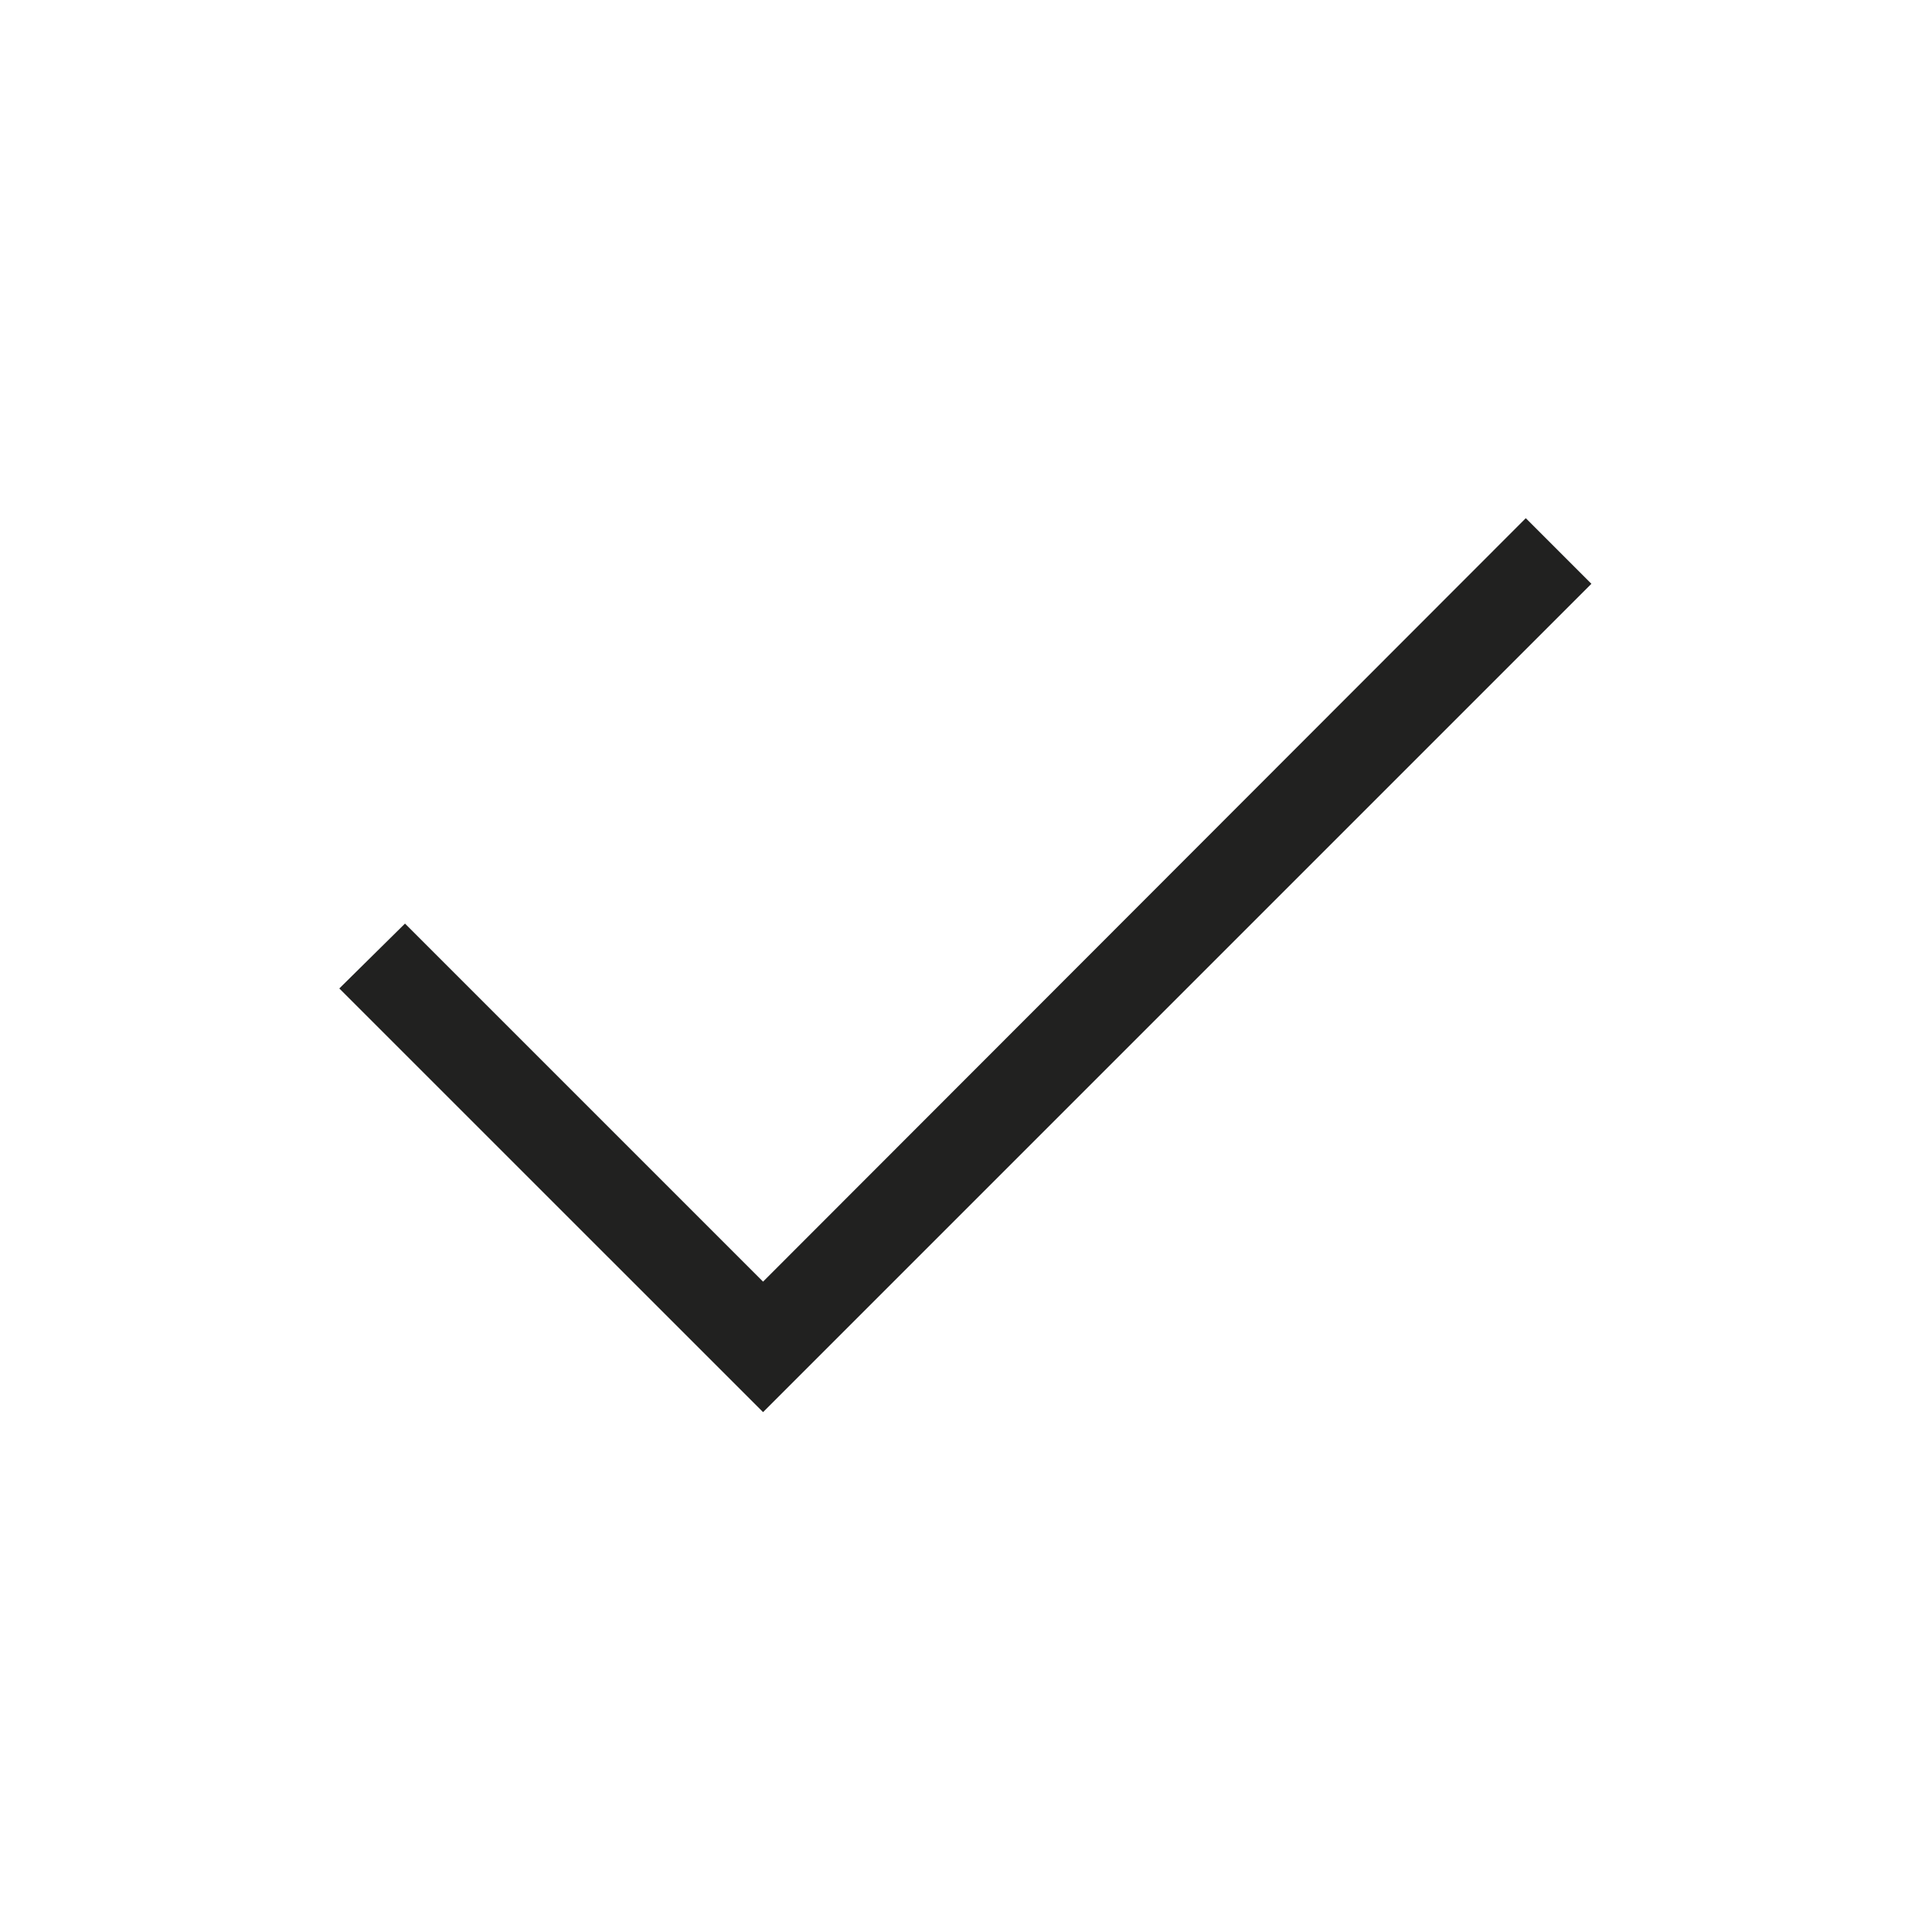
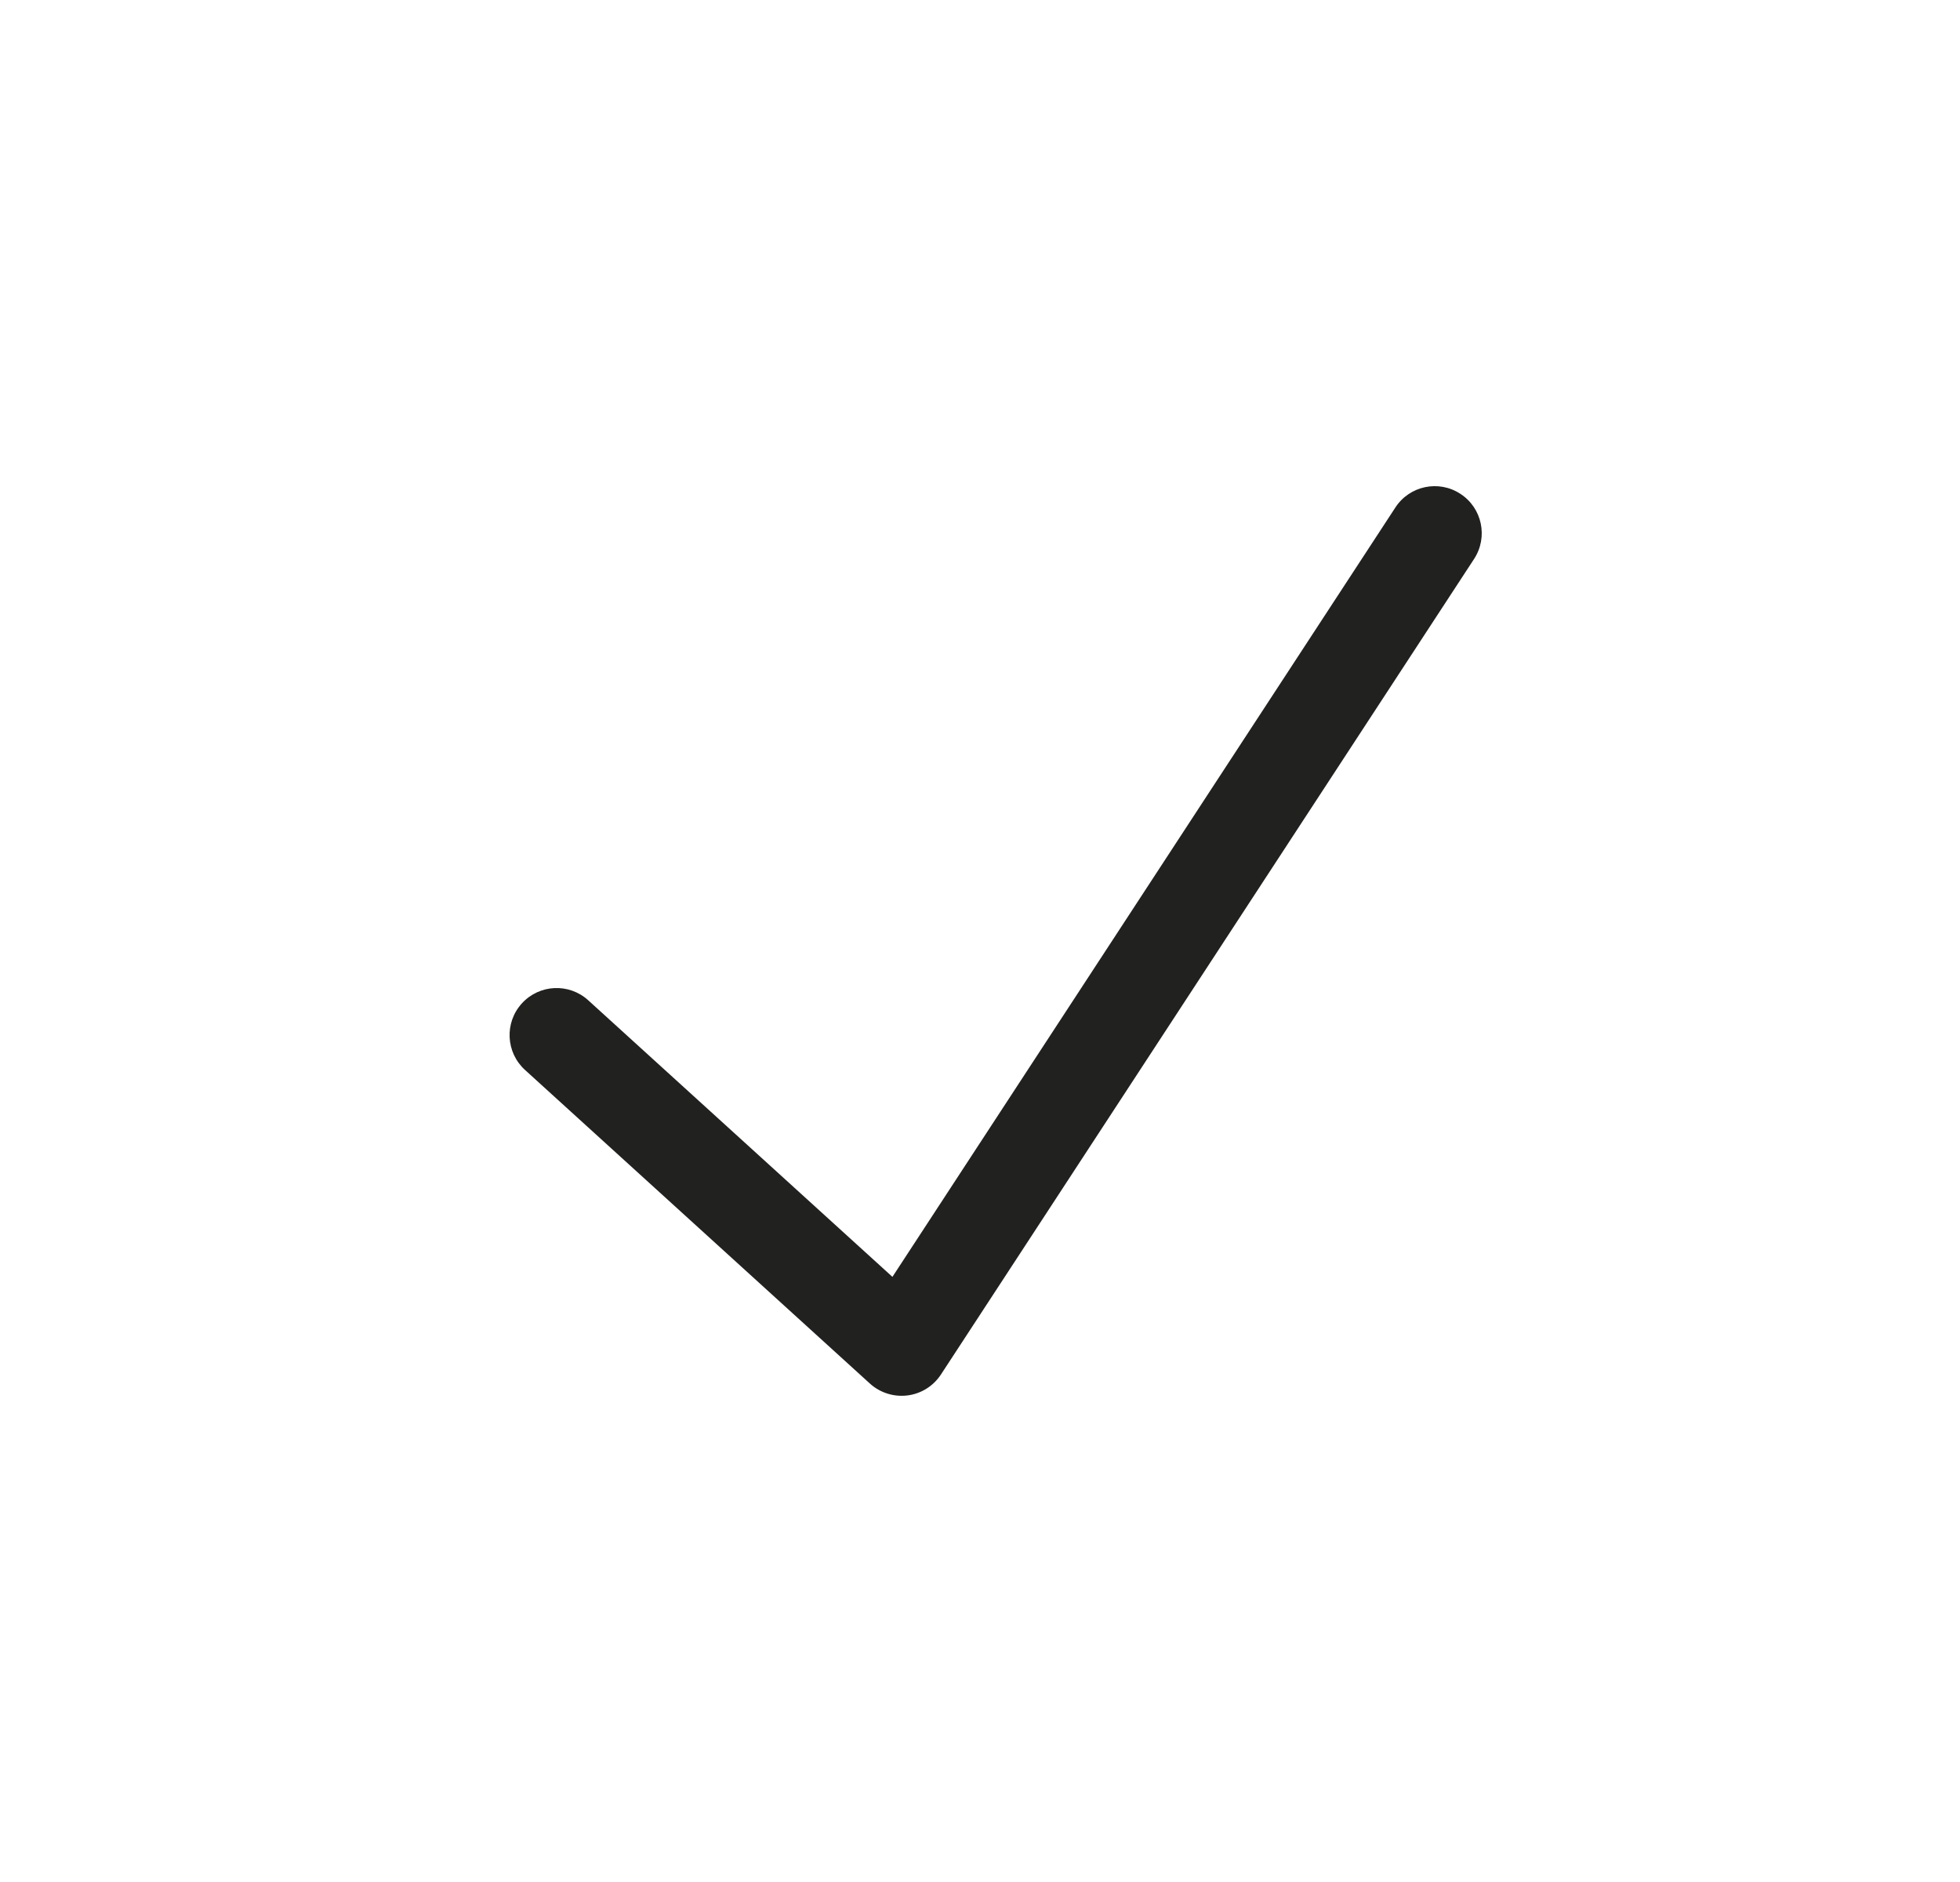
- <svg xmlns="http://www.w3.org/2000/svg" width="24" height="24" viewBox="0 0 24 24" fill="none">
-   <path d="M9.479 17.542L4.215 12.279L5.031 11.473L9.479 15.921L18.954 6.437L19.769 7.252L9.479 17.542Z" fill="#212120" />
+ <svg xmlns="http://www.w3.org/2000/svg" width="25" height="24" viewBox="0 0 25 24" fill="none">
+   <path fill-rule="evenodd" clip-rule="evenodd" d="M18.628 6.298C18.906 6.479 18.983 6.851 18.802 7.128L12.002 17.528C11.906 17.675 11.75 17.773 11.576 17.795C11.402 17.817 11.226 17.762 11.096 17.644L6.696 13.644C6.451 13.421 6.433 13.041 6.656 12.796C6.879 12.551 7.258 12.533 7.503 12.756L11.383 16.283L17.798 6.472C17.979 6.194 18.351 6.116 18.628 6.298Z" fill="#212120" />
</svg>
